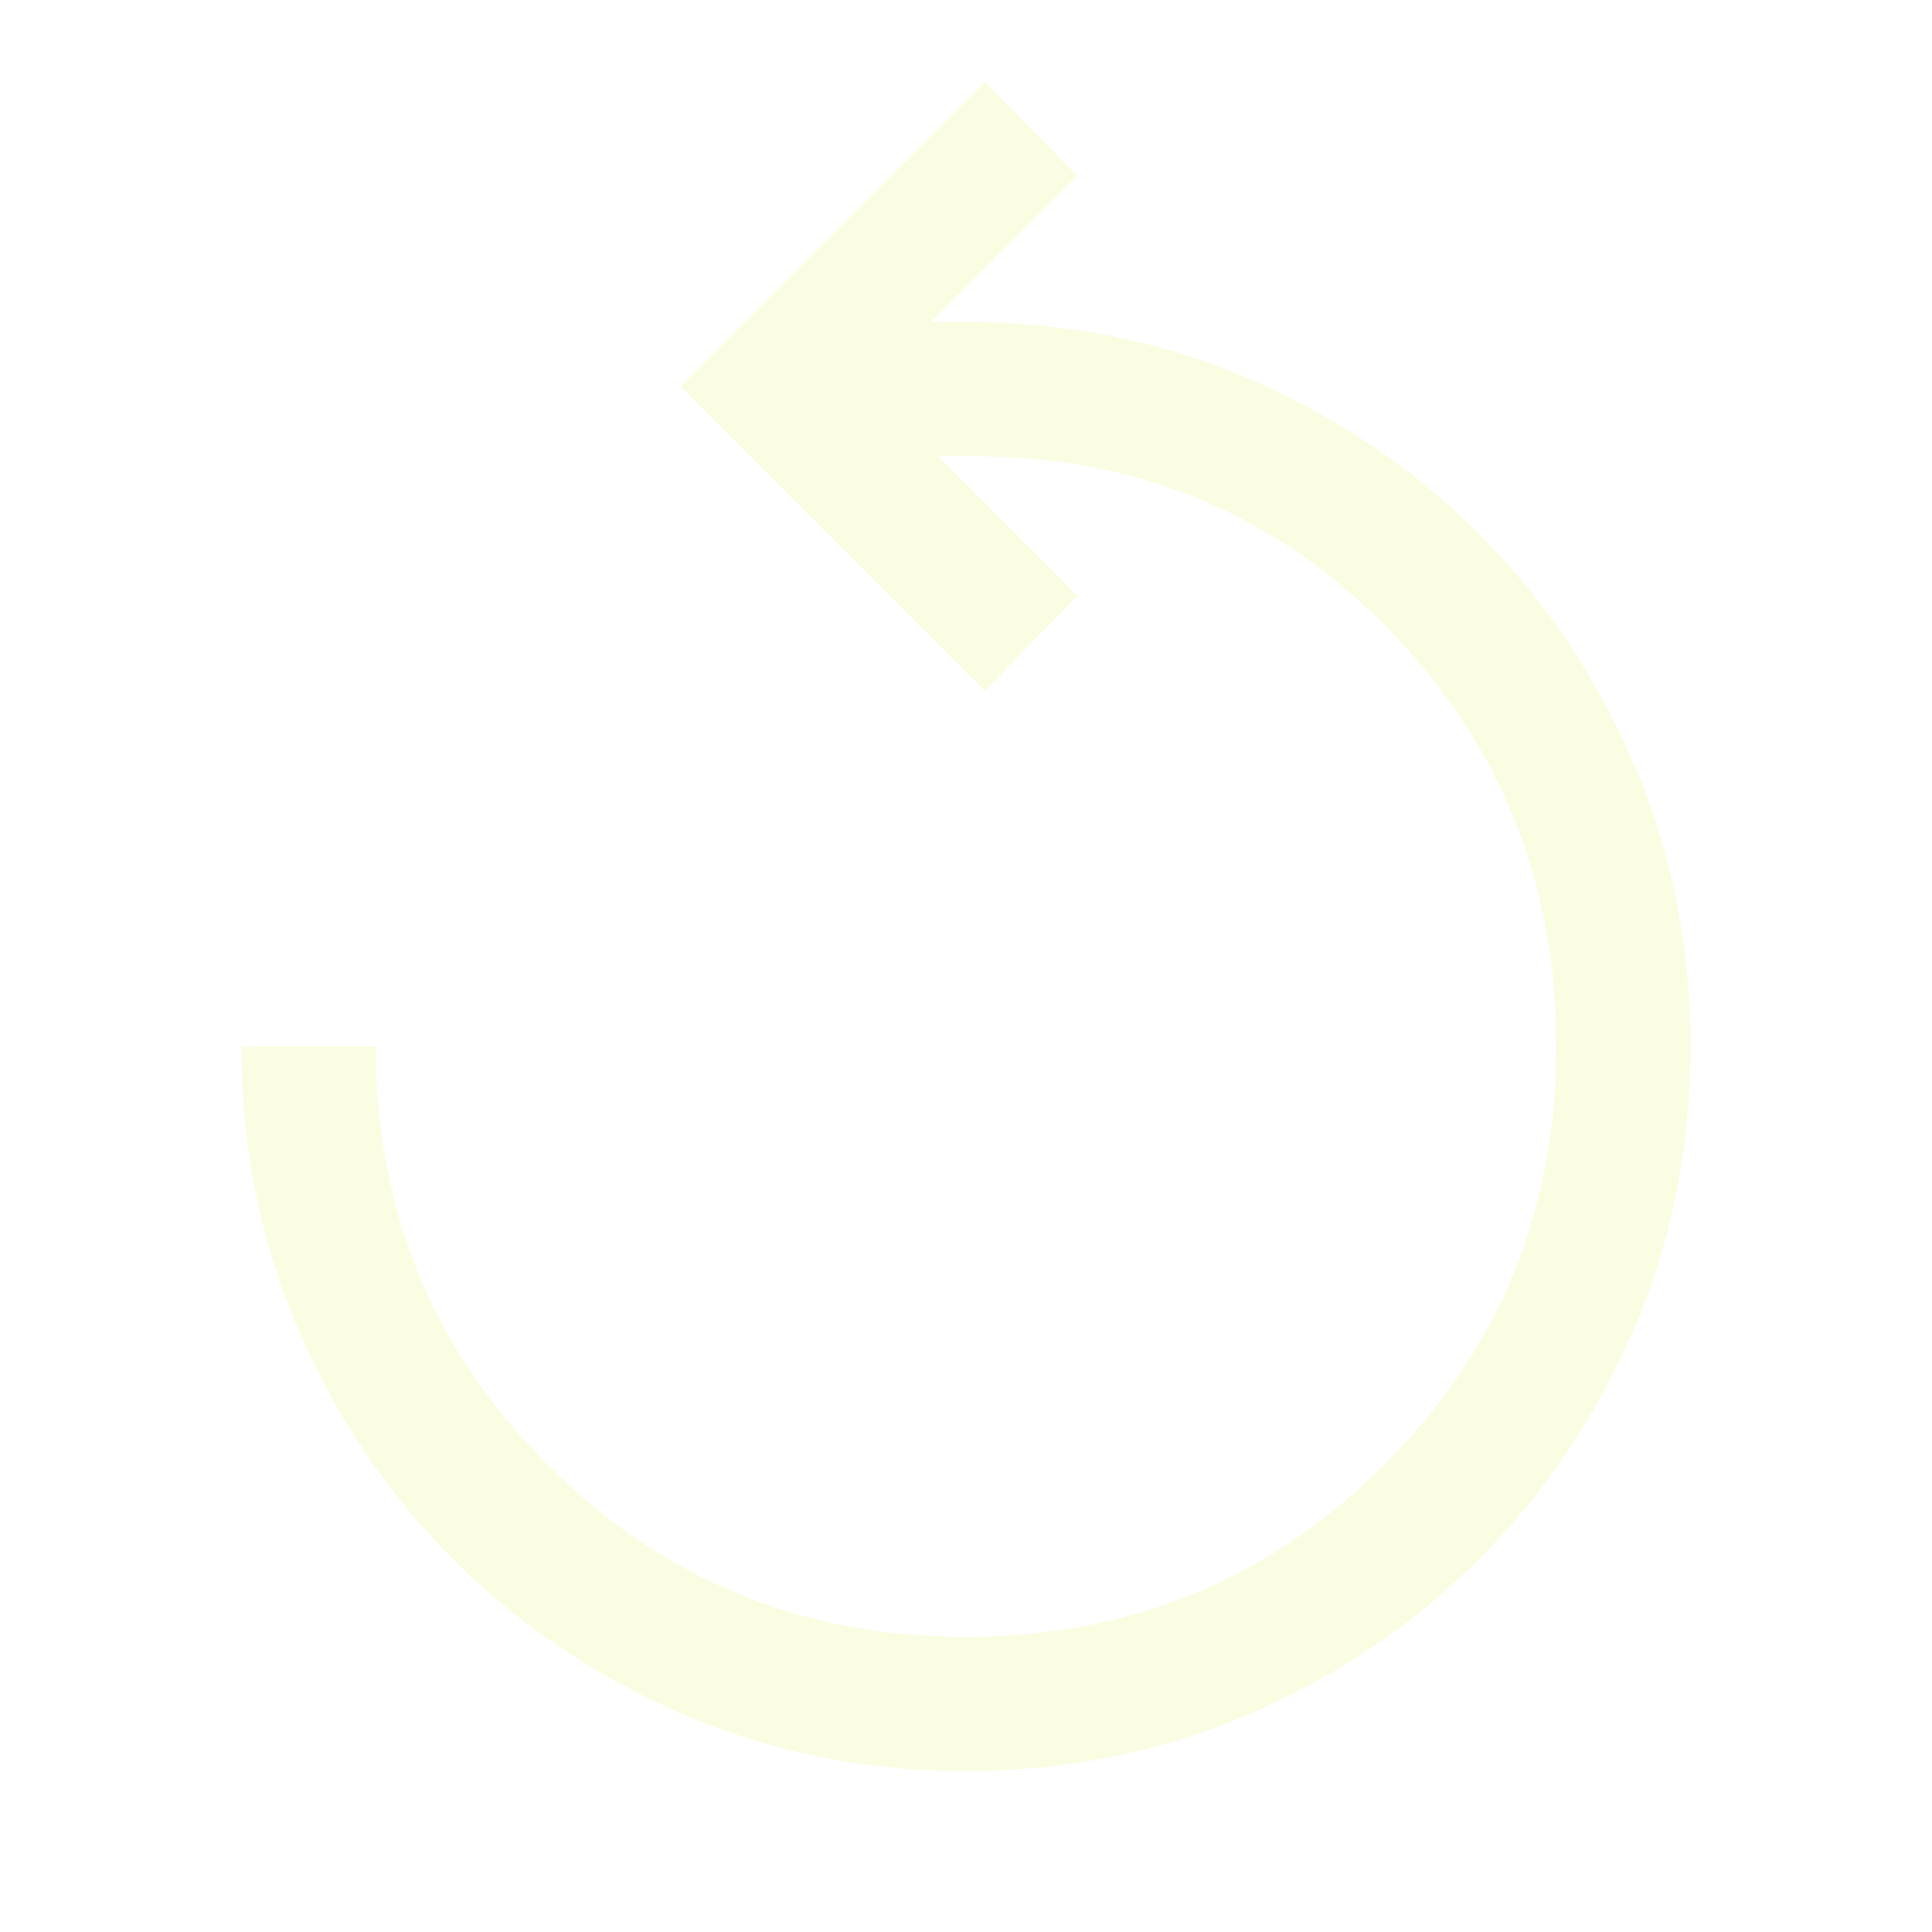
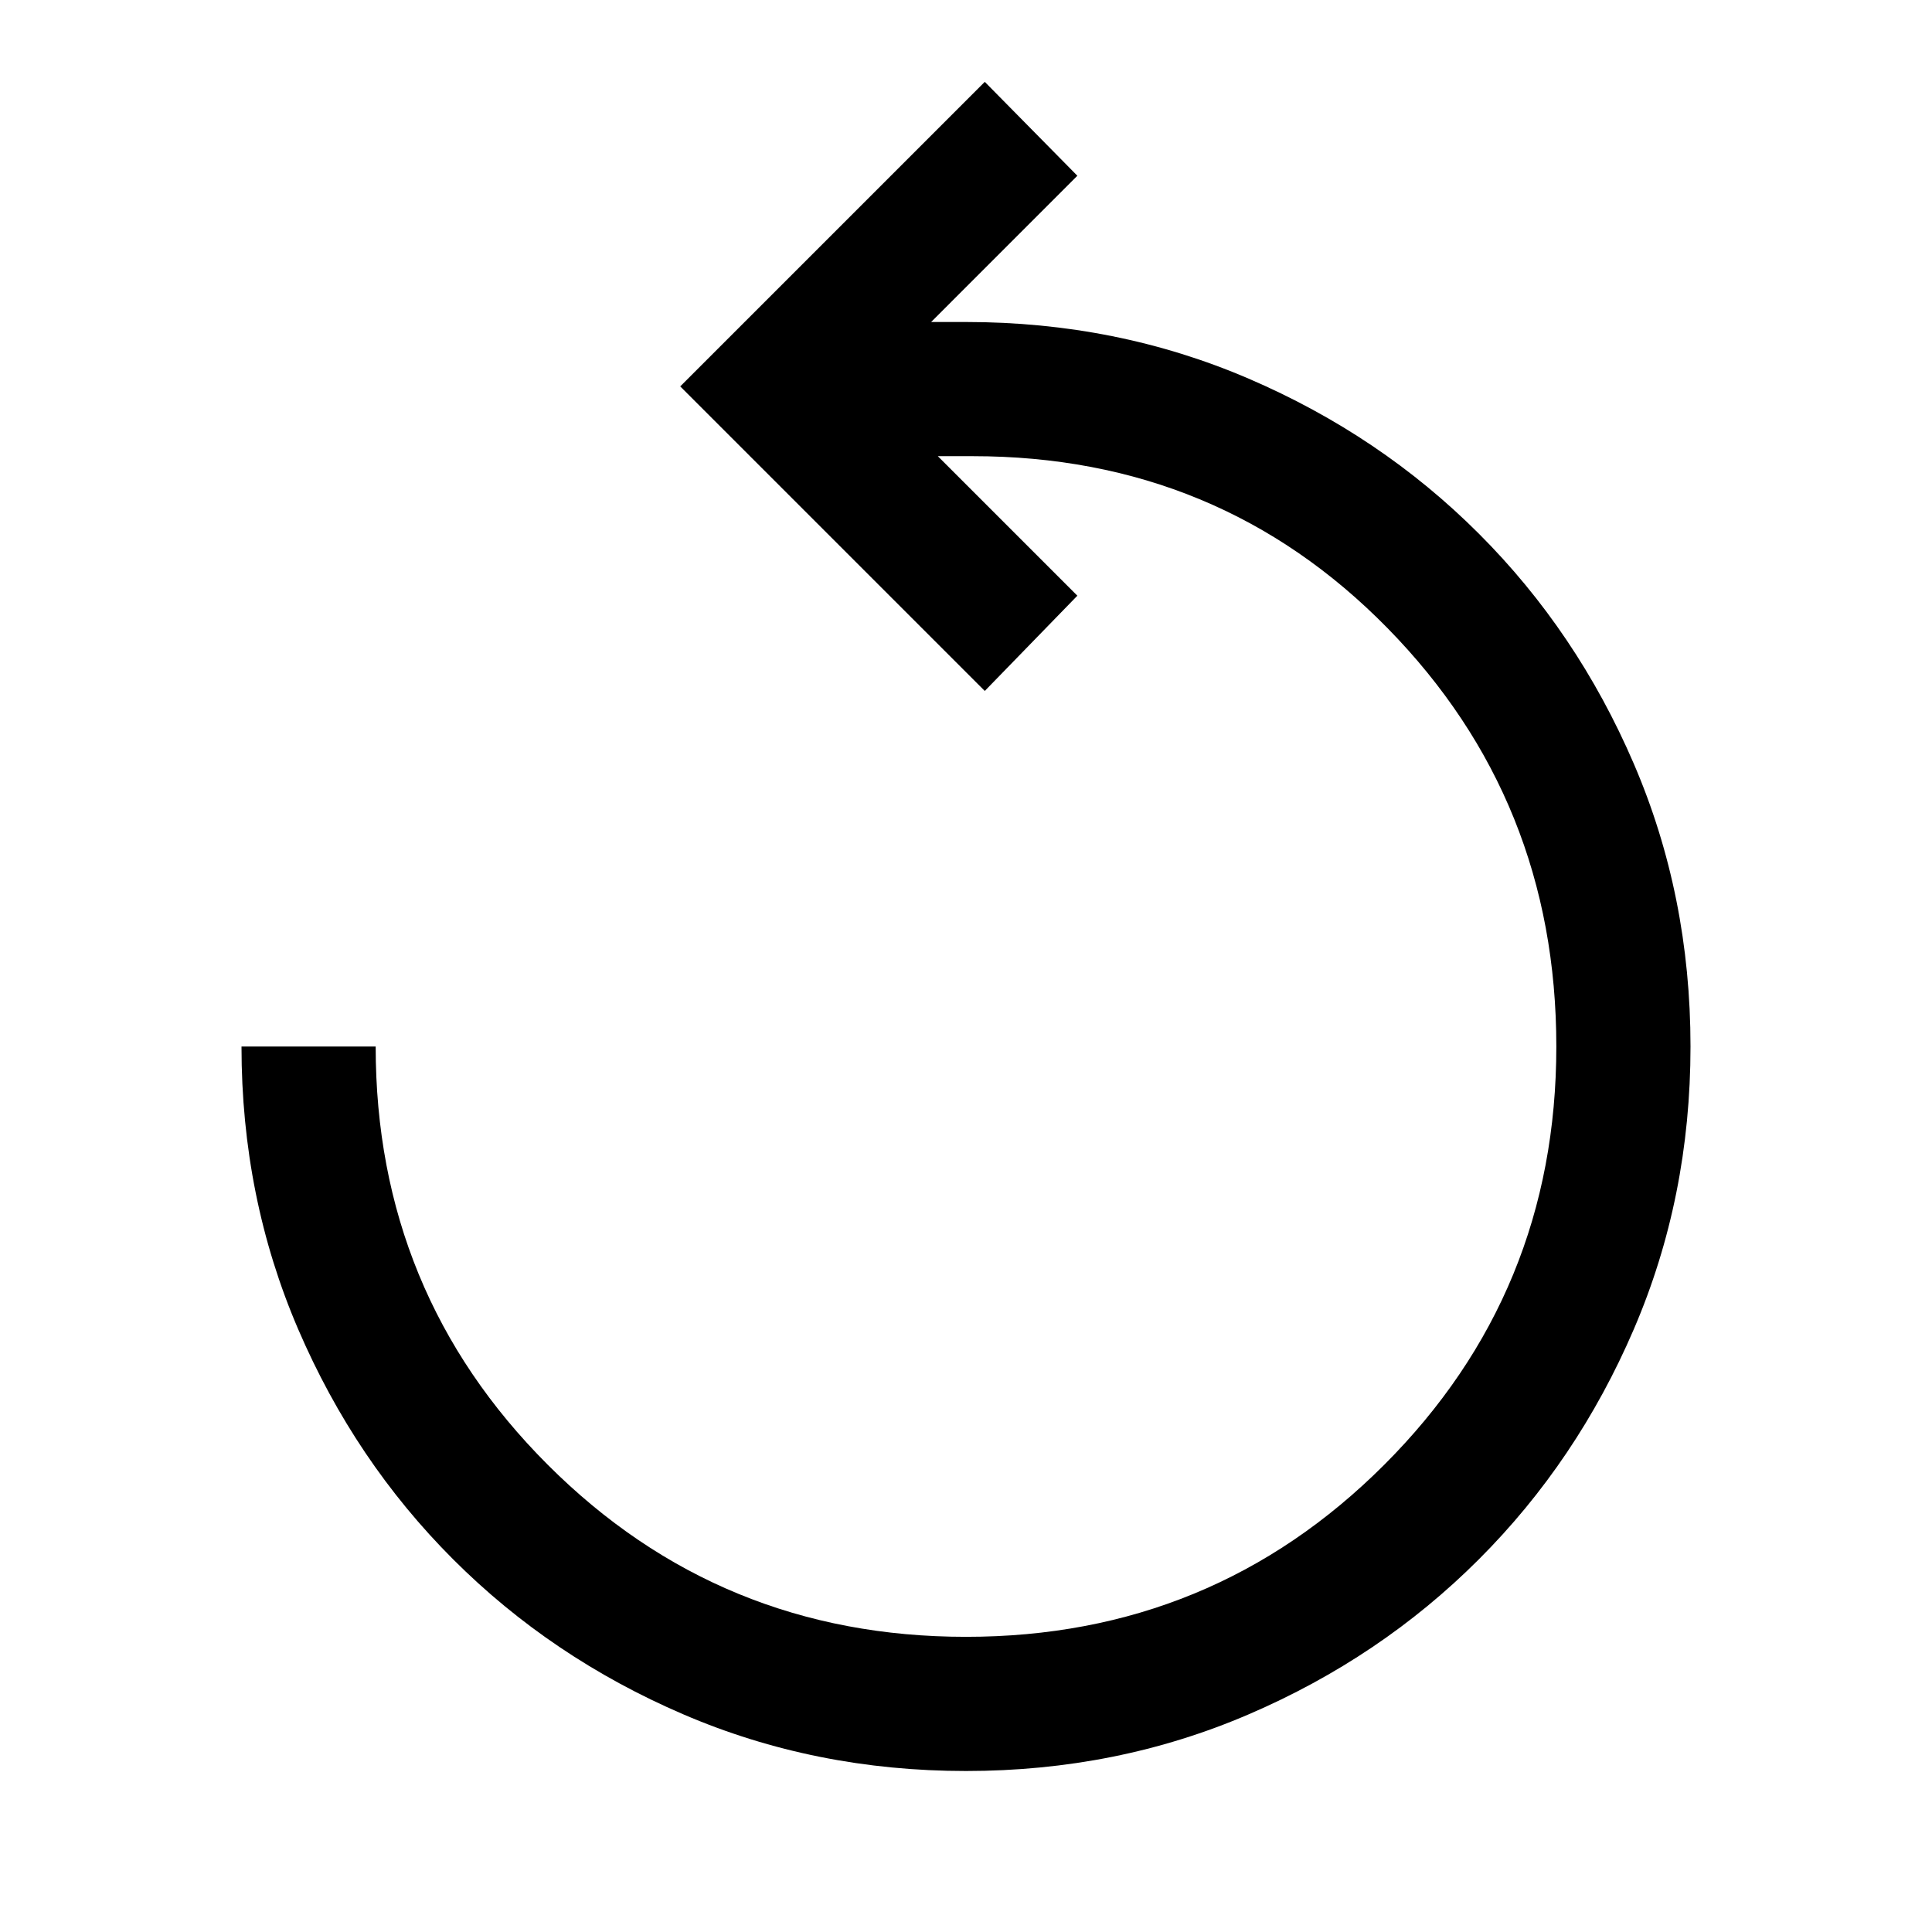
- <svg xmlns="http://www.w3.org/2000/svg" height="40px" viewBox="0 -960 960 960" width="40px" fill="#fbfde3">
+ <svg xmlns="http://www.w3.org/2000/svg" height="40px" viewBox="0 -960 960 960" width="40px" fill="currentColor">
  <path d="M339.5-108.17q-65.5-28.16-114.33-77-48.84-48.83-77-114.33Q120-365 120-440h66.67q0 122.33 85.5 207.83 85.5 85.5 207.83 85.5 122.33 0 207.83-85.5 85.5-85.5 85.5-207.83 0-122.33-83.83-207.83-83.83-85.5-206.17-85.5H466L535.33-664l-46 47.33L338-768l151.33-151.33 46 46.66L462.67-800H480q75 0 140.5 28.17 65.5 28.16 114.33 77 48.84 48.83 77 114.33Q840-515 840-440t-28.17 140.5q-28.16 65.5-77 114.33-48.83 48.84-114.33 77Q555-80 480-80t-140.5-28.17Z" />
</svg>
